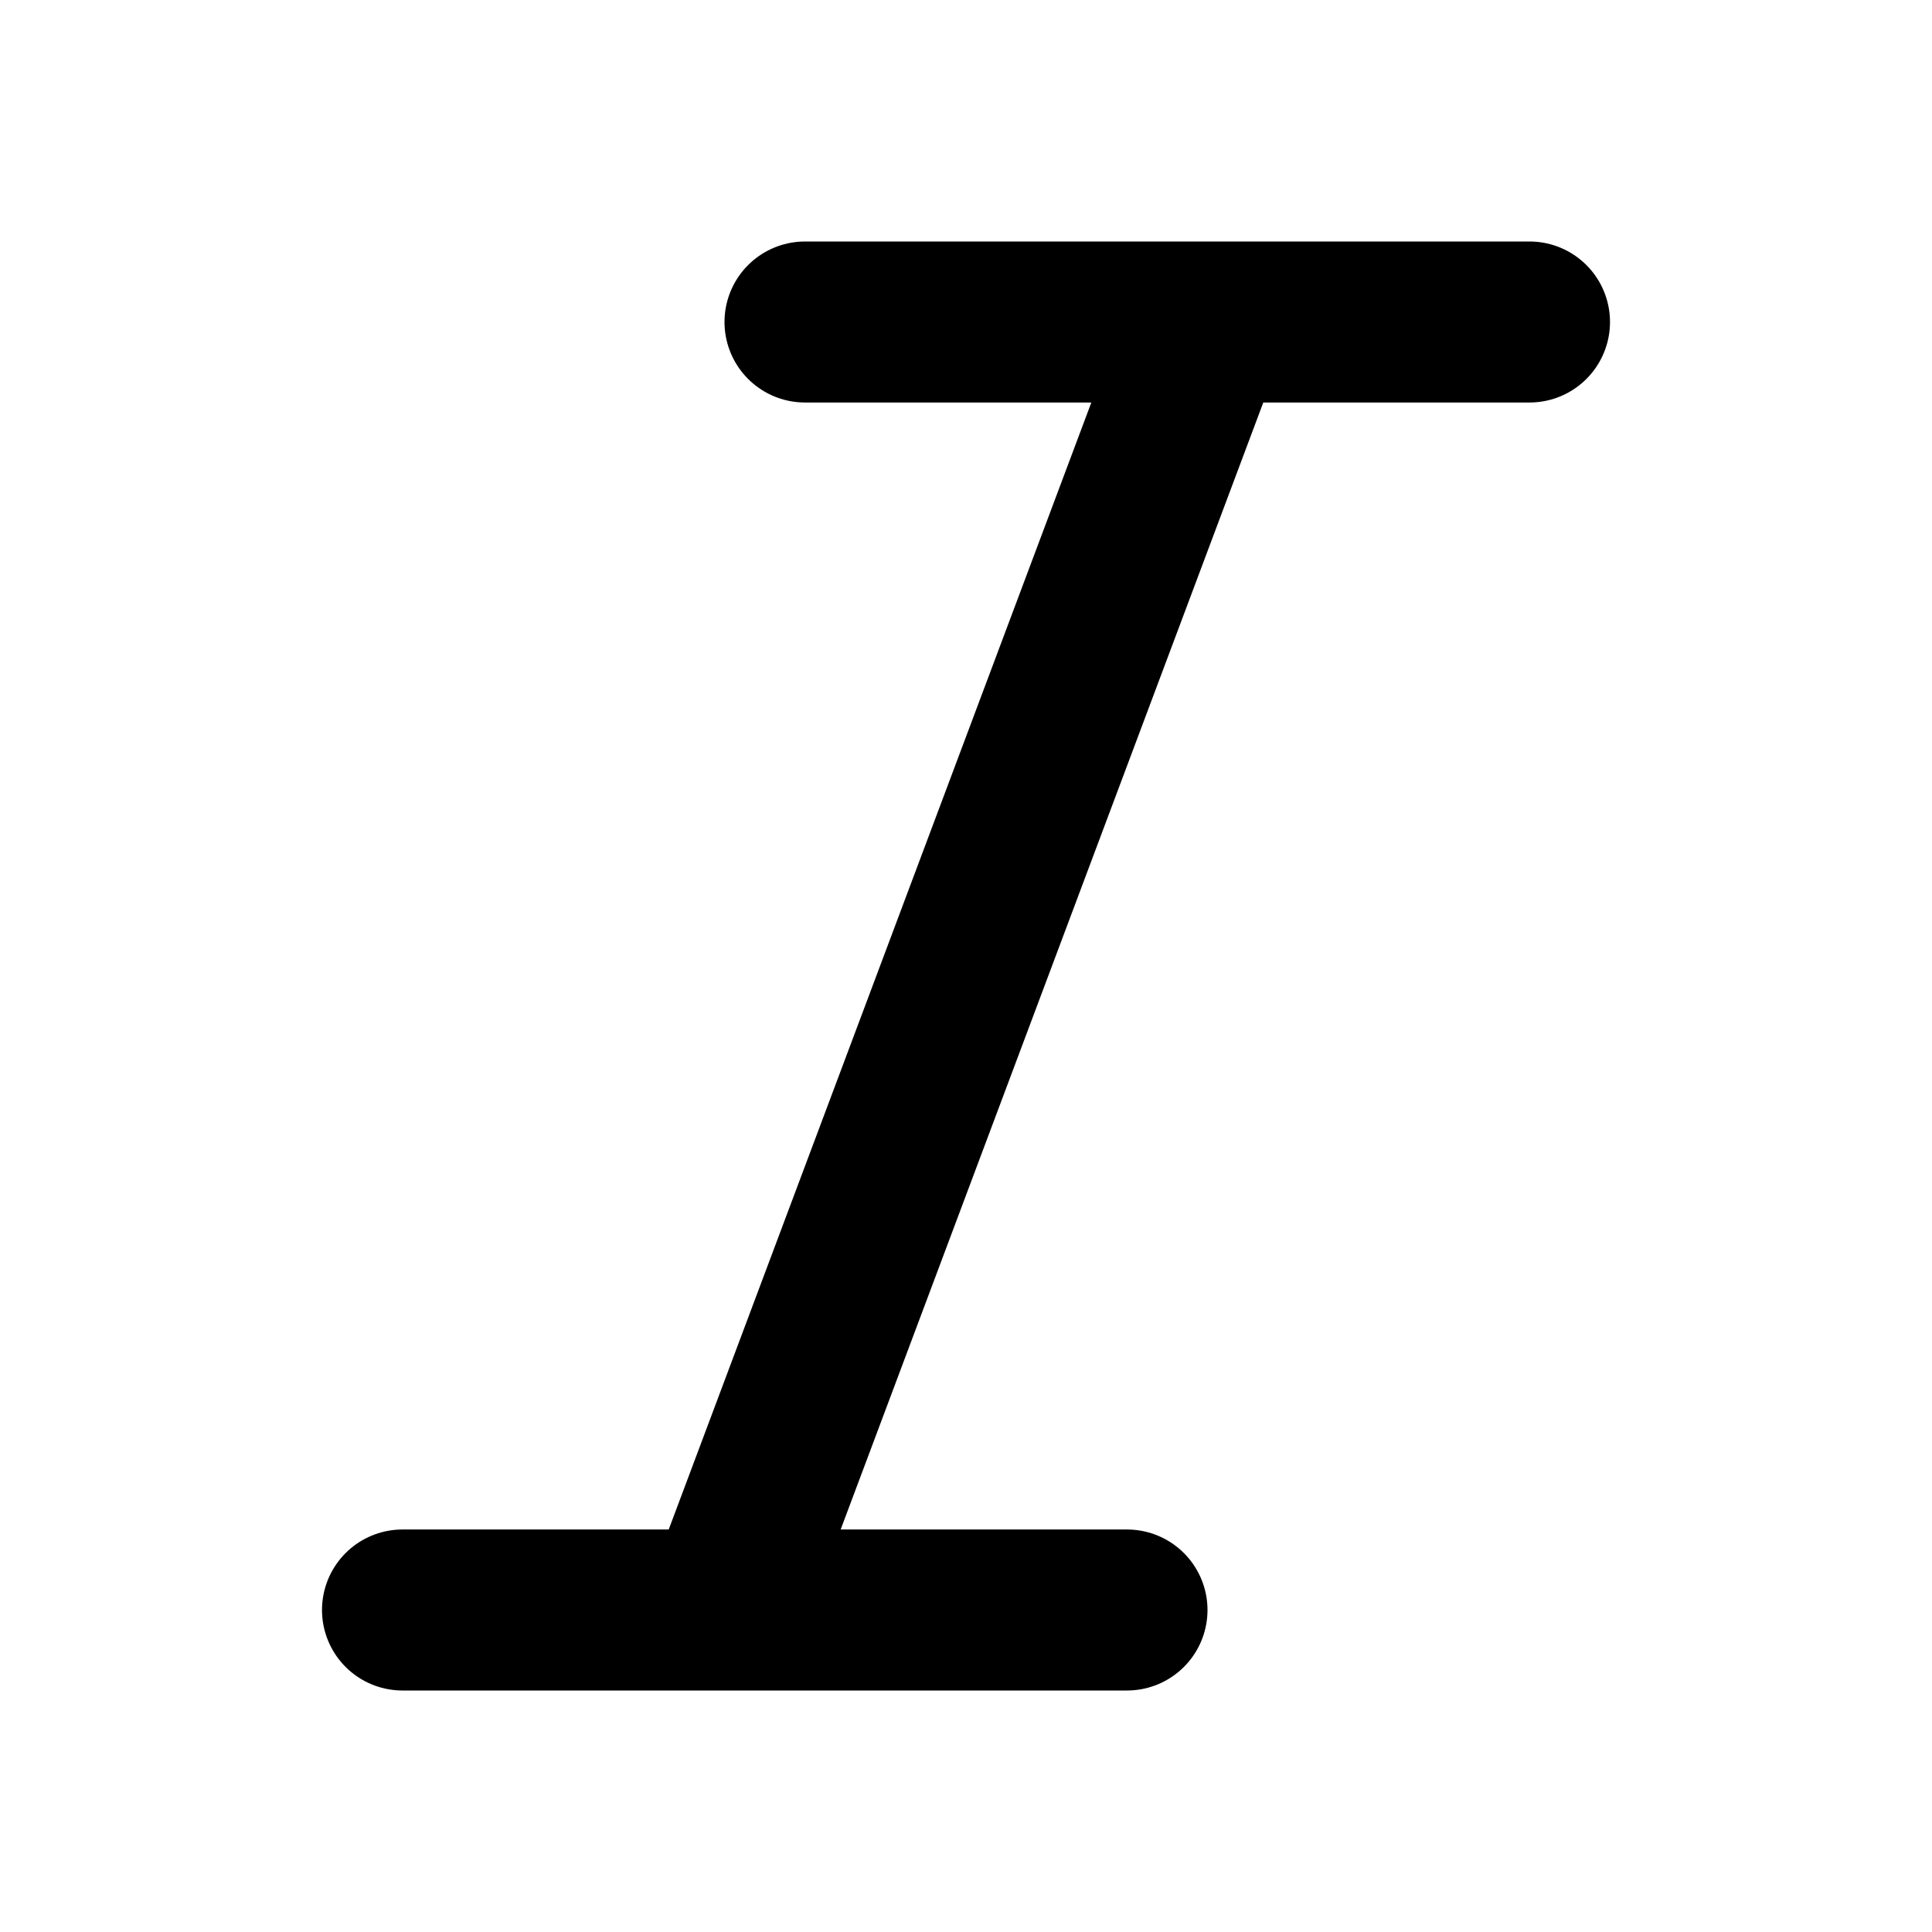
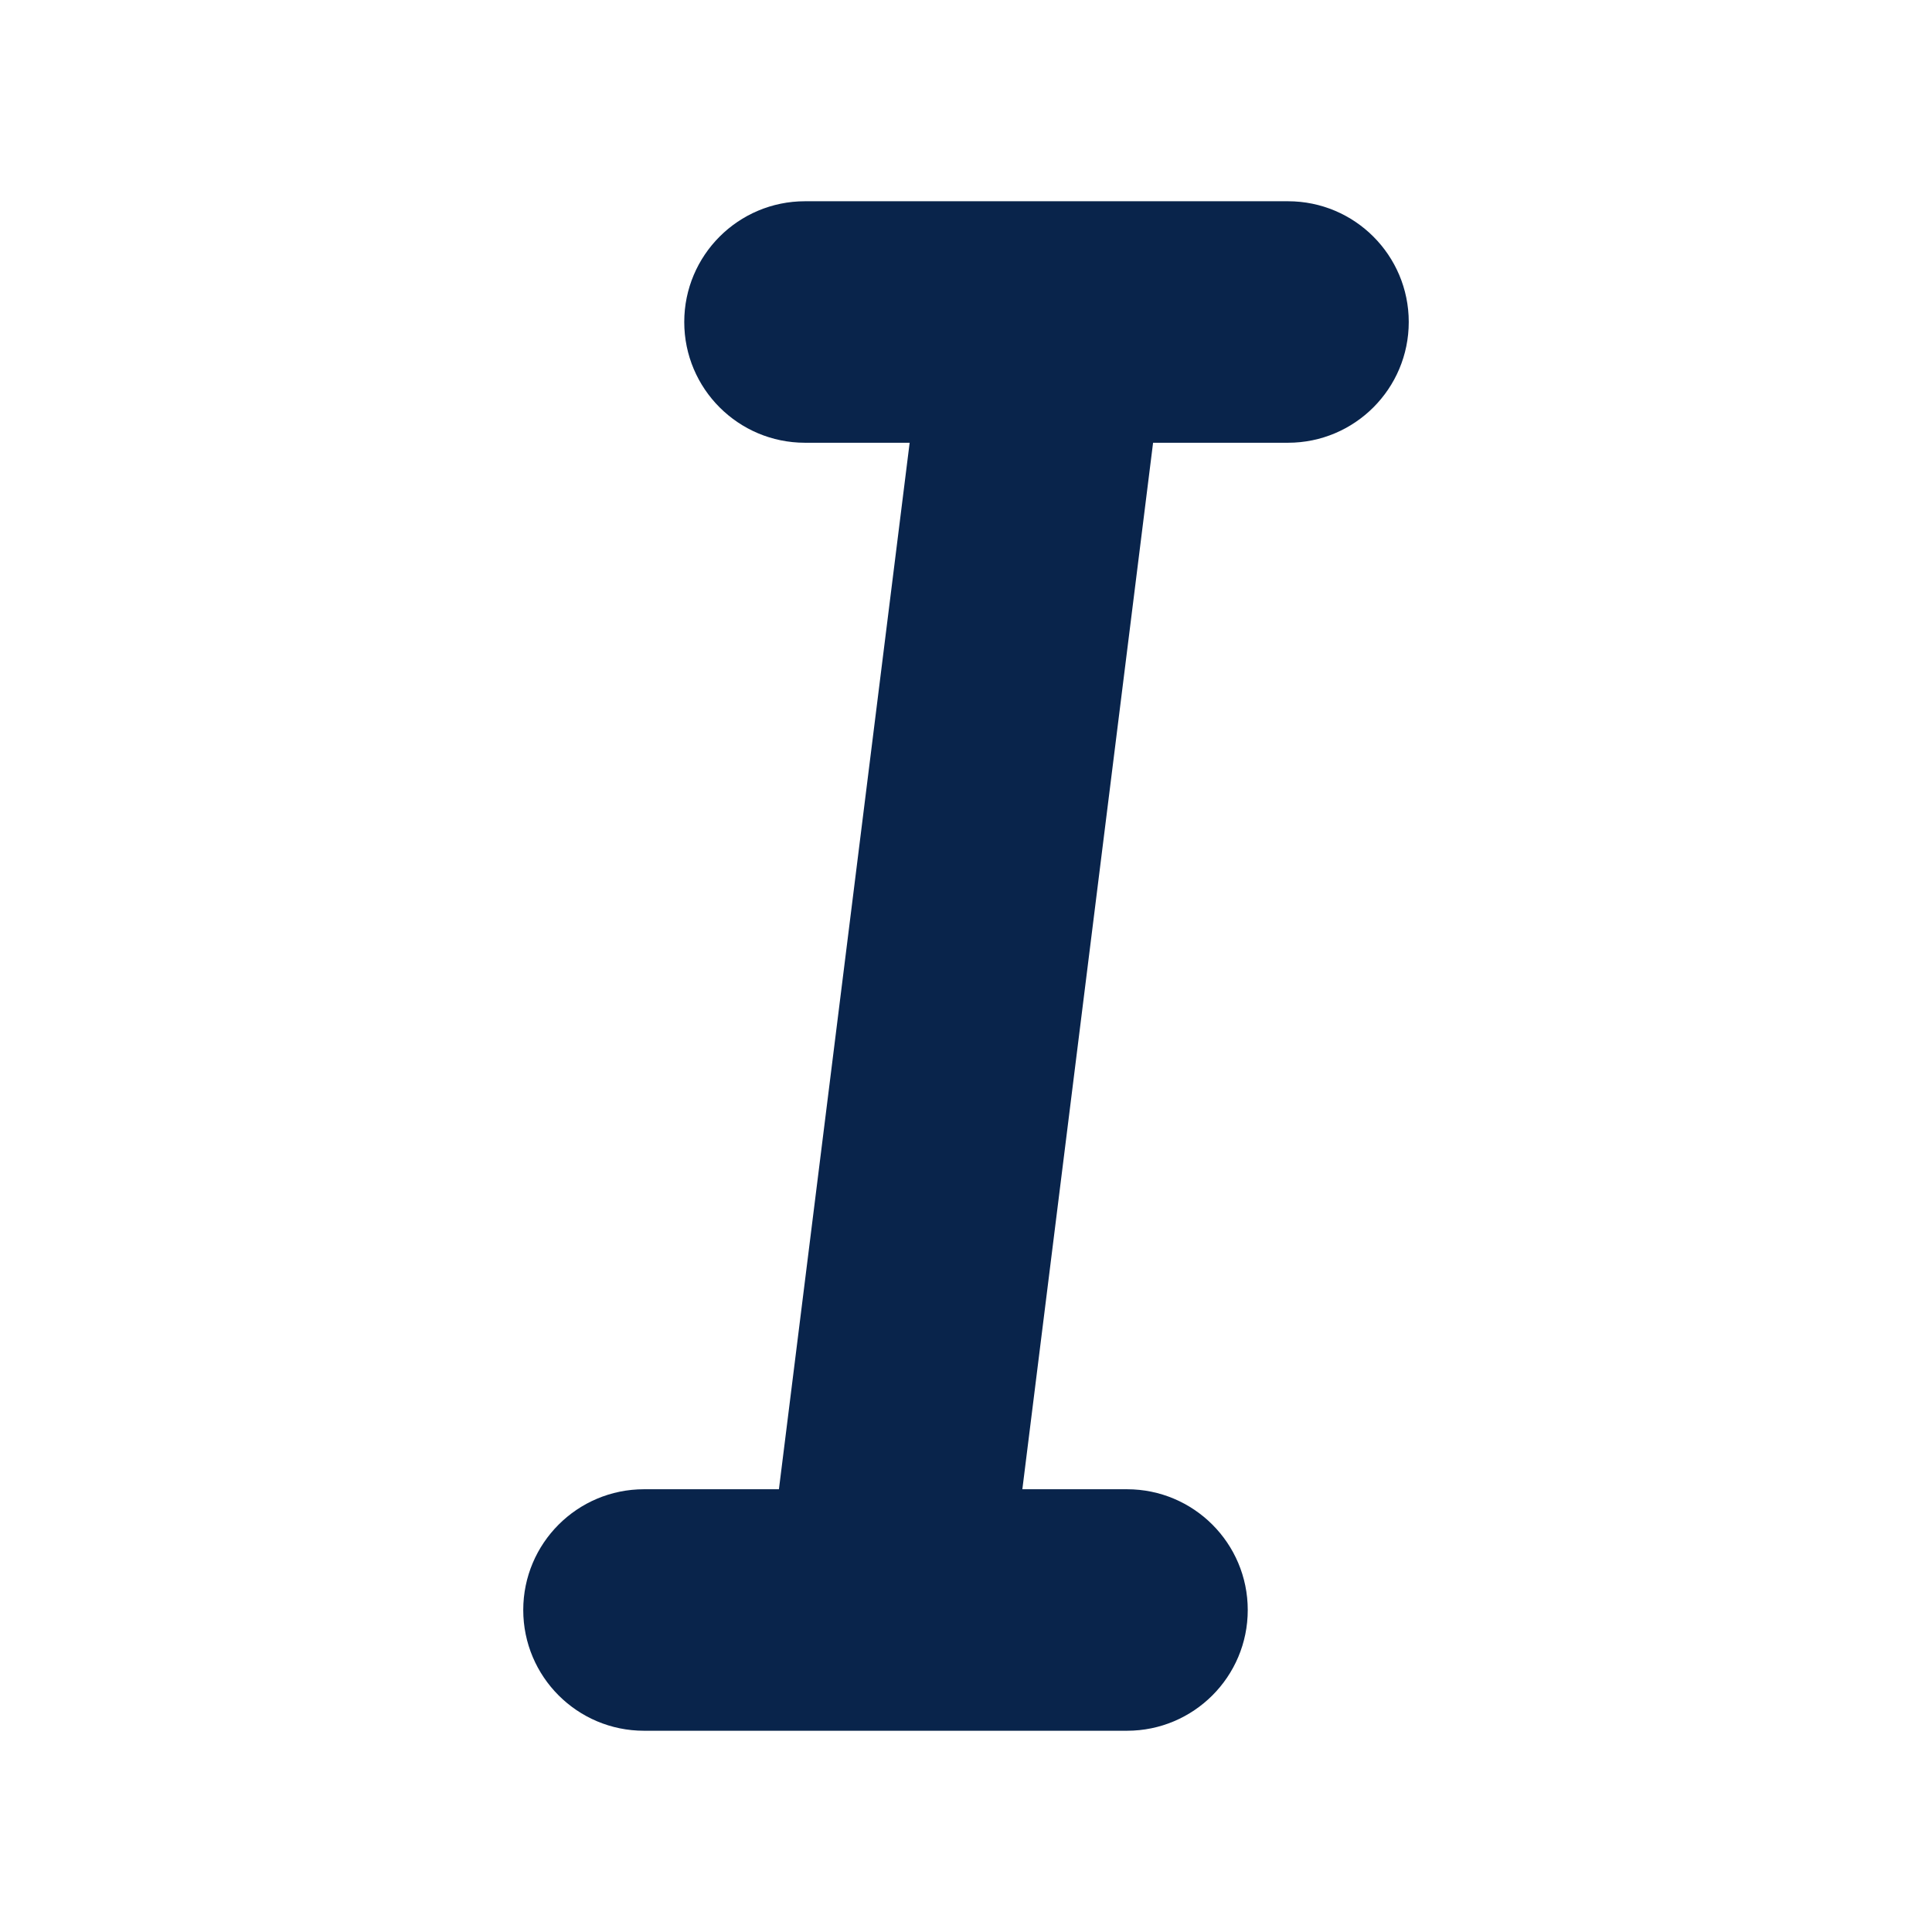
- <svg xmlns="http://www.w3.org/2000/svg" width="100%" height="100%" viewBox="0 0 24 24" fill="none">
-   <path d="M19 4H10M14 20H5M15 4L9 20" stroke="currentColor" stroke-width="2" stroke-linecap="round" stroke-linejoin="round" />
+ <svg xmlns="http://www.w3.org/2000/svg" width="24" height="24">
+   <g fill="none">
+     <path d="M24 0v24H0V0zM12.593 23.258l-.011.002-.071.035-.02.004-.014-.004-.071-.035c-.01-.004-.019-.001-.024.005l-.004.01-.017.428.005.02.01.013.104.074.015.004.012-.004.104-.074.012-.016.004-.017-.017-.427c-.002-.01-.009-.017-.017-.018m.265-.113-.013.002-.185.093-.01.01-.003.011.018.43.005.012.008.007.201.093c.012.004.023 0 .029-.008l.004-.014-.034-.614c-.003-.012-.01-.02-.02-.022m-.715.002a.023.023 0 0 0-.027.006l-.006.014-.034.614c0 .012.007.02.017.024l.015-.002.201-.093.01-.008.004-.011.017-.43-.003-.012-.01-.01z" />
+     <path fill="#09244B" d="M16 2.5h-6a1.5 1.5 0 0 0 0 3h1.3l-1.624 13H8a1.5 1.5 0 0 0 0 3h6a1.5 1.5 0 0 0 0-3h-1.3l1.624-13H16a1.5 1.5 0 0 0 0-3" />
+   </g>
</svg>
